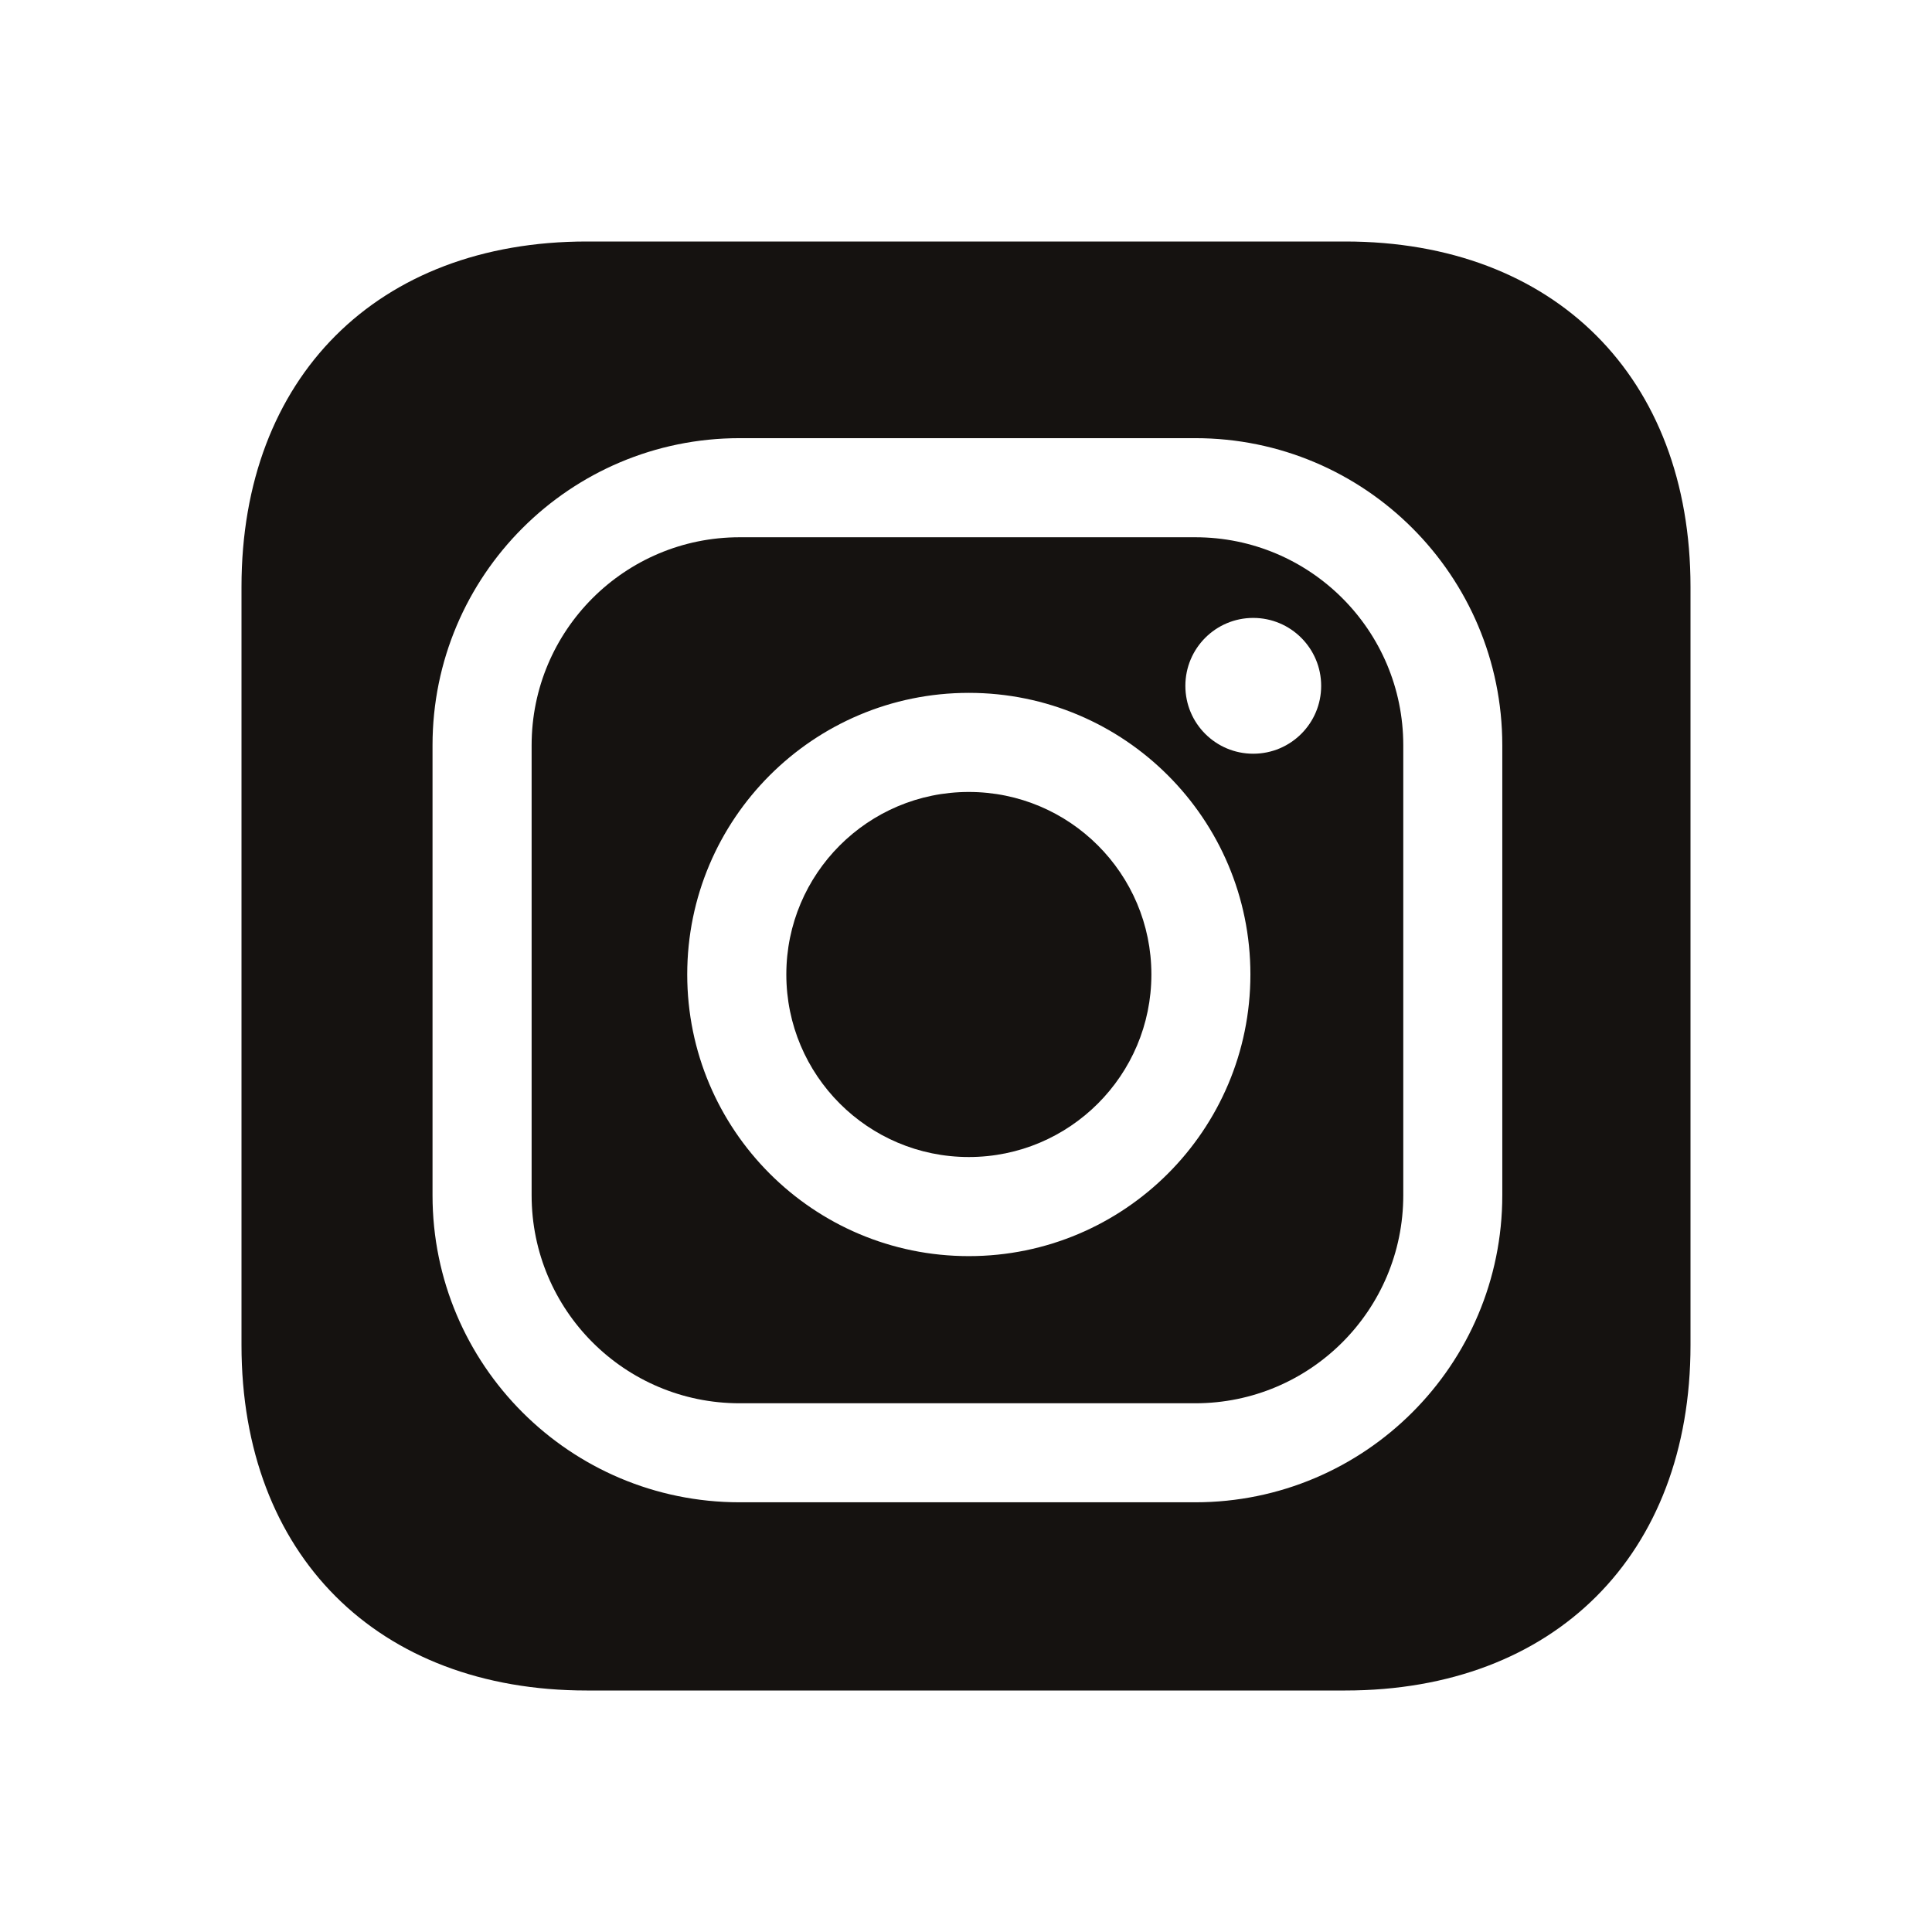
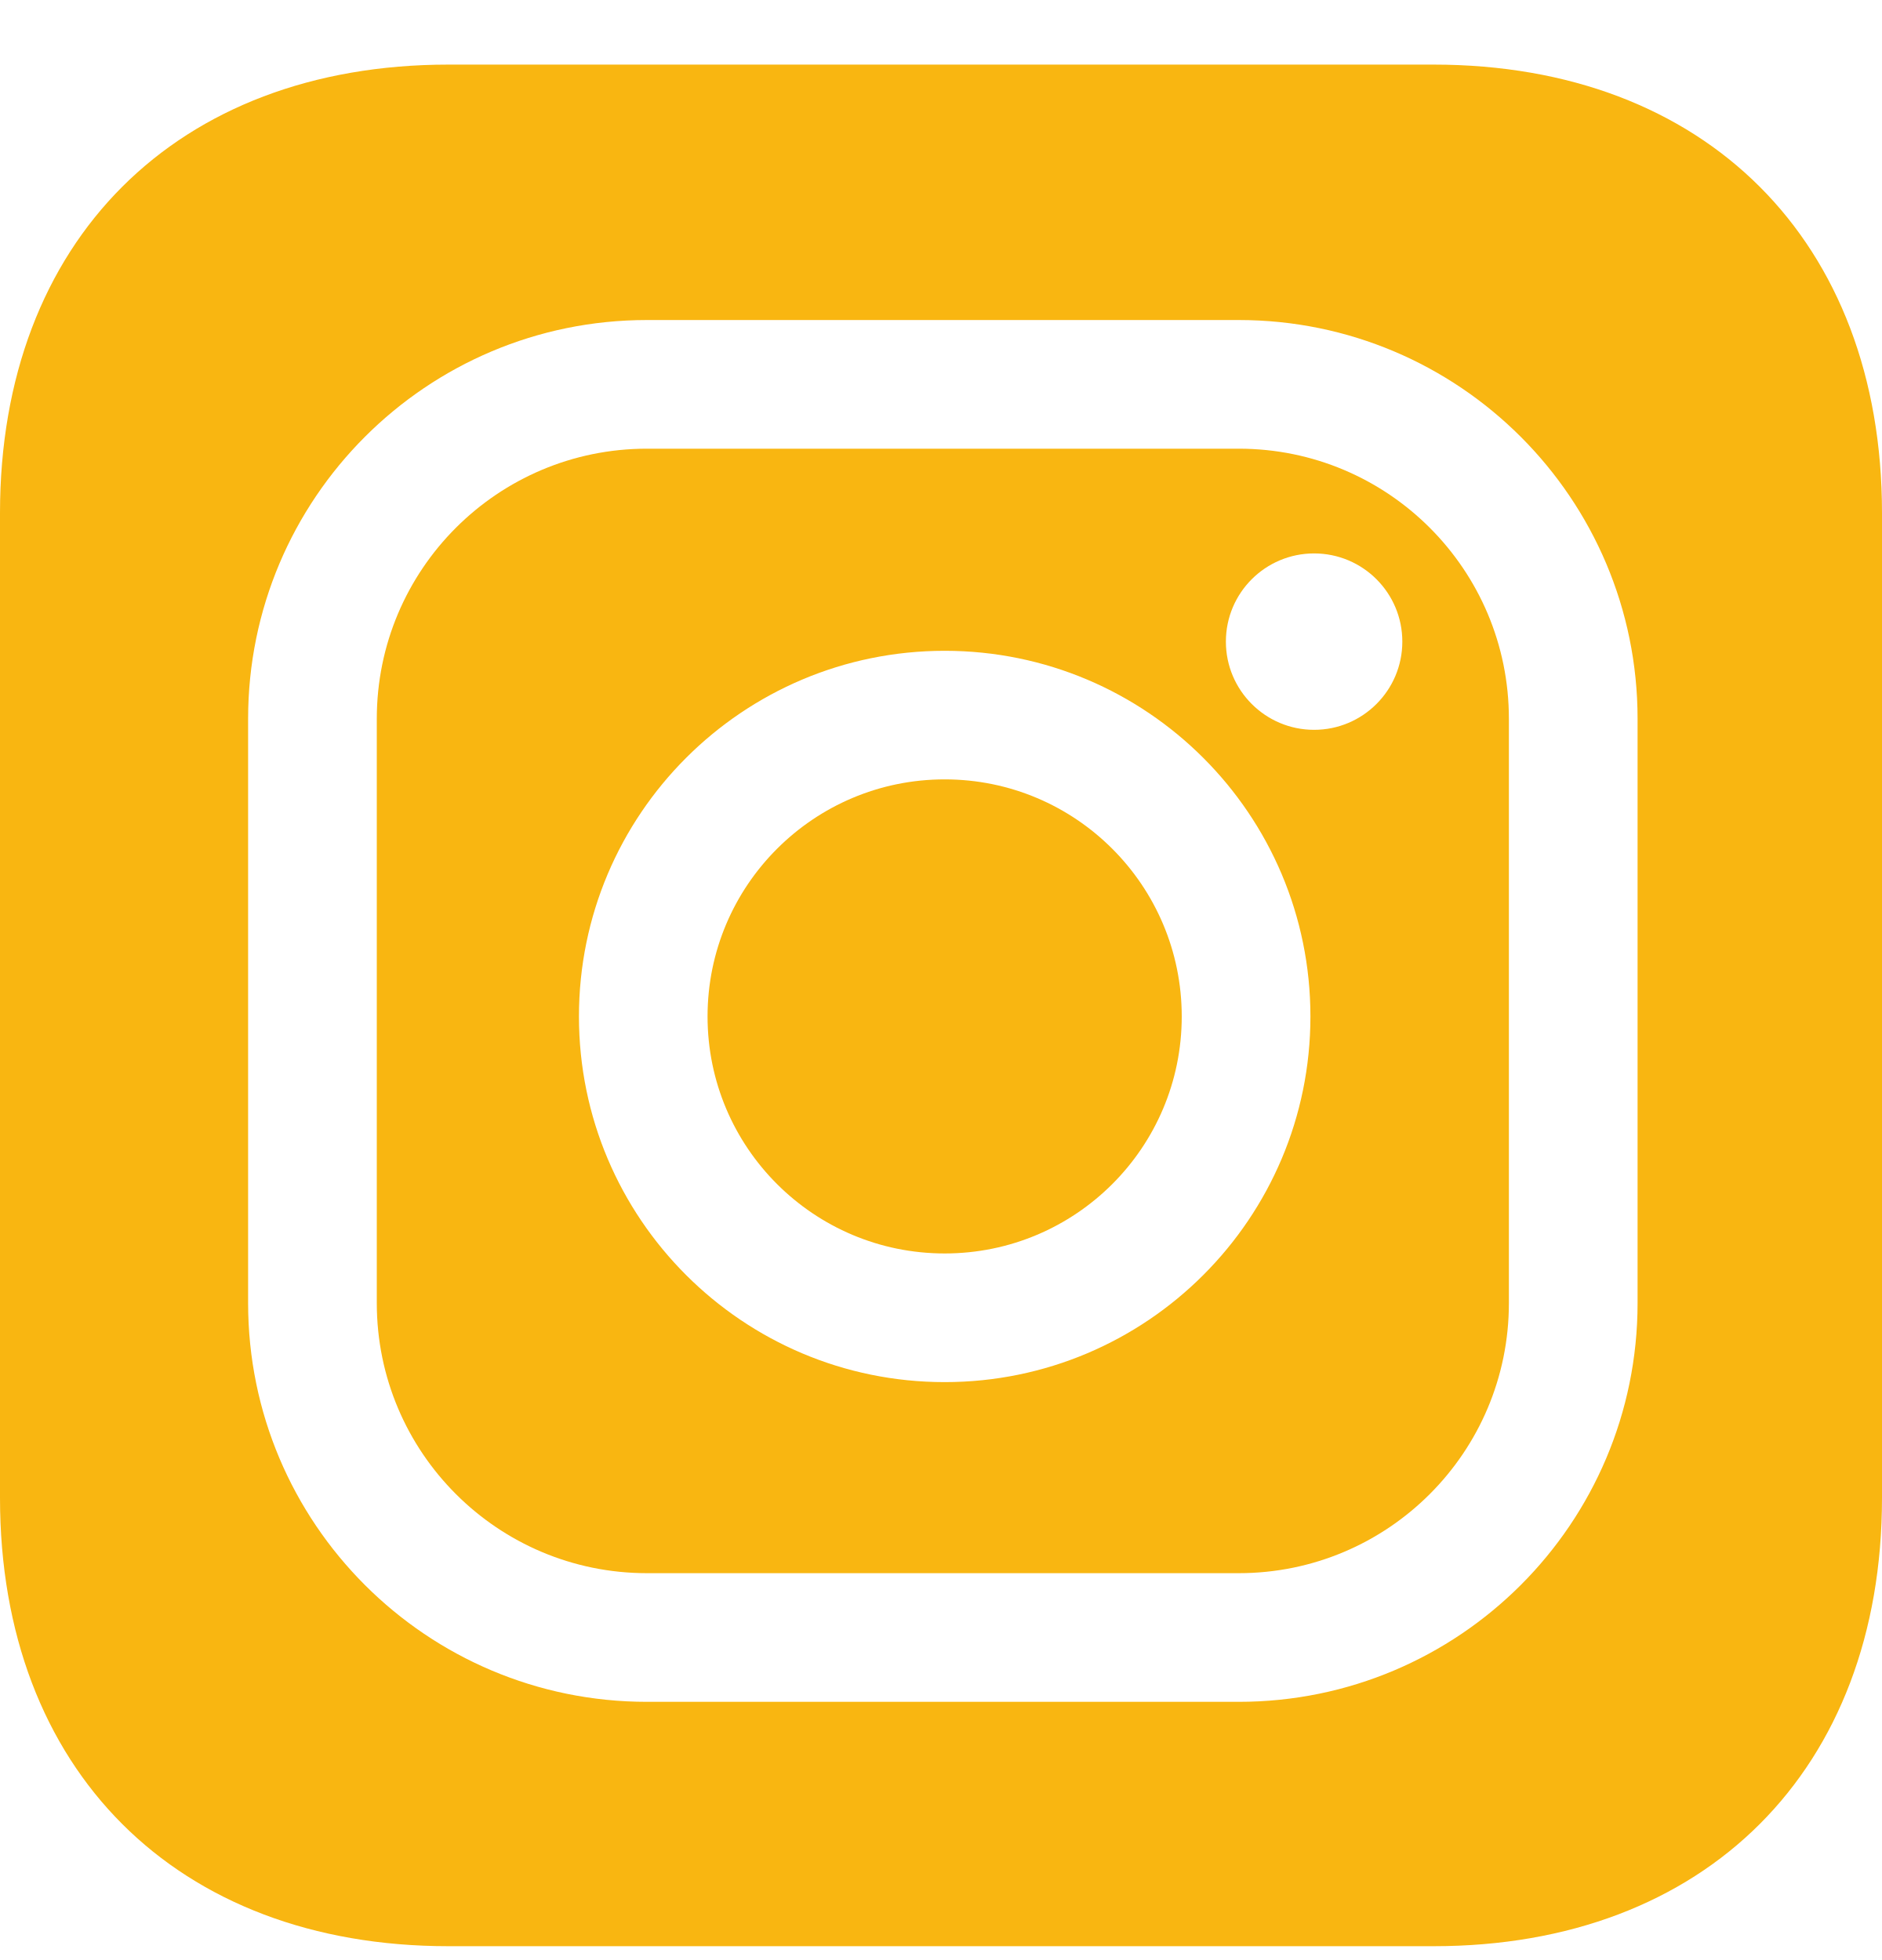
- <svg xmlns="http://www.w3.org/2000/svg" width="24" height="24" viewBox="0 0 24 24" fill="none">
-   <path d="M12.035 9.838C10.783 9.838 9.768 10.853 9.768 12.105C9.768 13.358 10.783 14.373 12.035 14.373C13.287 14.373 14.303 13.358 14.303 12.105C14.303 10.853 13.287 9.838 12.035 9.838Z" fill="#151210" />
-   <path fill-rule="evenodd" clip-rule="evenodd" d="M9.188 6.674C7.76 6.674 6.604 7.831 6.604 9.258V14.848C6.604 16.275 7.76 17.432 9.188 17.432H14.848C16.275 17.432 17.432 16.275 17.432 14.848V9.258C17.432 7.831 16.275 6.674 14.848 6.674H9.188ZM8.537 12.105C8.537 10.174 10.103 8.607 12.035 8.607C13.967 8.607 15.533 10.174 15.533 12.105C15.533 14.037 13.967 15.604 12.035 15.604C10.103 15.604 8.537 14.037 8.537 12.105ZM16.412 8.52C16.412 8.986 16.034 9.363 15.568 9.363C15.102 9.363 14.725 8.986 14.725 8.52C14.725 8.054 15.102 7.676 15.568 7.676C16.034 7.676 16.412 8.054 16.412 8.52Z" fill="#151210" />
-   <path fill-rule="evenodd" clip-rule="evenodd" d="M21 7.289C21 4.688 19.312 3 16.711 3H7.289C4.688 3 3 4.688 3 7.289V16.711C3 19.312 4.688 21 7.289 21H16.711C19.312 21 21 19.312 21 16.711V7.289ZM5.373 9.258C5.373 7.151 7.081 5.443 9.188 5.443H14.848C16.954 5.443 18.662 7.151 18.662 9.258V14.848C18.662 16.954 16.954 18.662 14.848 18.662H9.188C7.081 18.662 5.373 16.954 5.373 14.848V9.258Z" fill="#151210" />
+ <svg xmlns="http://www.w3.org/2000/svg" width="24" height="25" viewBox="0 0 24 25" fill="none">
+   <path d="M12.047 9.941C10.377 9.941 9.023 11.295 9.023 12.965C9.023 14.635 10.377 15.988 12.047 15.988C13.717 15.988 15.07 14.635 15.07 12.965C15.07 11.295 13.717 9.941 12.047 9.941Z" fill="#F9B611" />
+   <path fill-rule="evenodd" clip-rule="evenodd" d="M8.25 5.723C6.347 5.723 4.805 7.265 4.805 9.168V16.621C4.805 18.524 6.347 20.066 8.25 20.066H15.797C17.7 20.066 19.242 18.524 19.242 16.621V9.168C19.242 7.265 17.7 5.723 15.797 5.723H8.25ZM7.383 12.965C7.383 10.389 9.471 8.301 12.047 8.301C14.623 8.301 16.711 10.389 16.711 12.965C16.711 15.541 14.623 17.629 12.047 17.629C9.471 17.629 7.383 15.541 7.383 12.965ZM17.883 8.184C17.883 8.805 17.379 9.309 16.758 9.309C16.137 9.309 15.633 8.805 15.633 8.184C15.633 7.562 16.137 7.059 16.758 7.059C17.379 7.059 17.883 7.562 17.883 8.184Z" fill="#F9B611" />
+   <path fill-rule="evenodd" clip-rule="evenodd" d="M24 6.543C24 3.074 21.75 0.824 18.281 0.824H5.719C2.25 0.824 0 3.074 0 6.543V19.105C0 22.574 2.25 24.824 5.719 24.824H18.281C21.75 24.824 24 22.574 24 19.105V6.543ZM3.164 9.168C3.164 6.359 5.441 4.082 8.25 4.082H15.797C18.606 4.082 20.883 6.359 20.883 9.168V16.621C20.883 19.43 18.606 21.707 15.797 21.707H8.25C5.441 21.707 3.164 19.43 3.164 16.621V9.168Z" fill="#F9B611" />
</svg>
